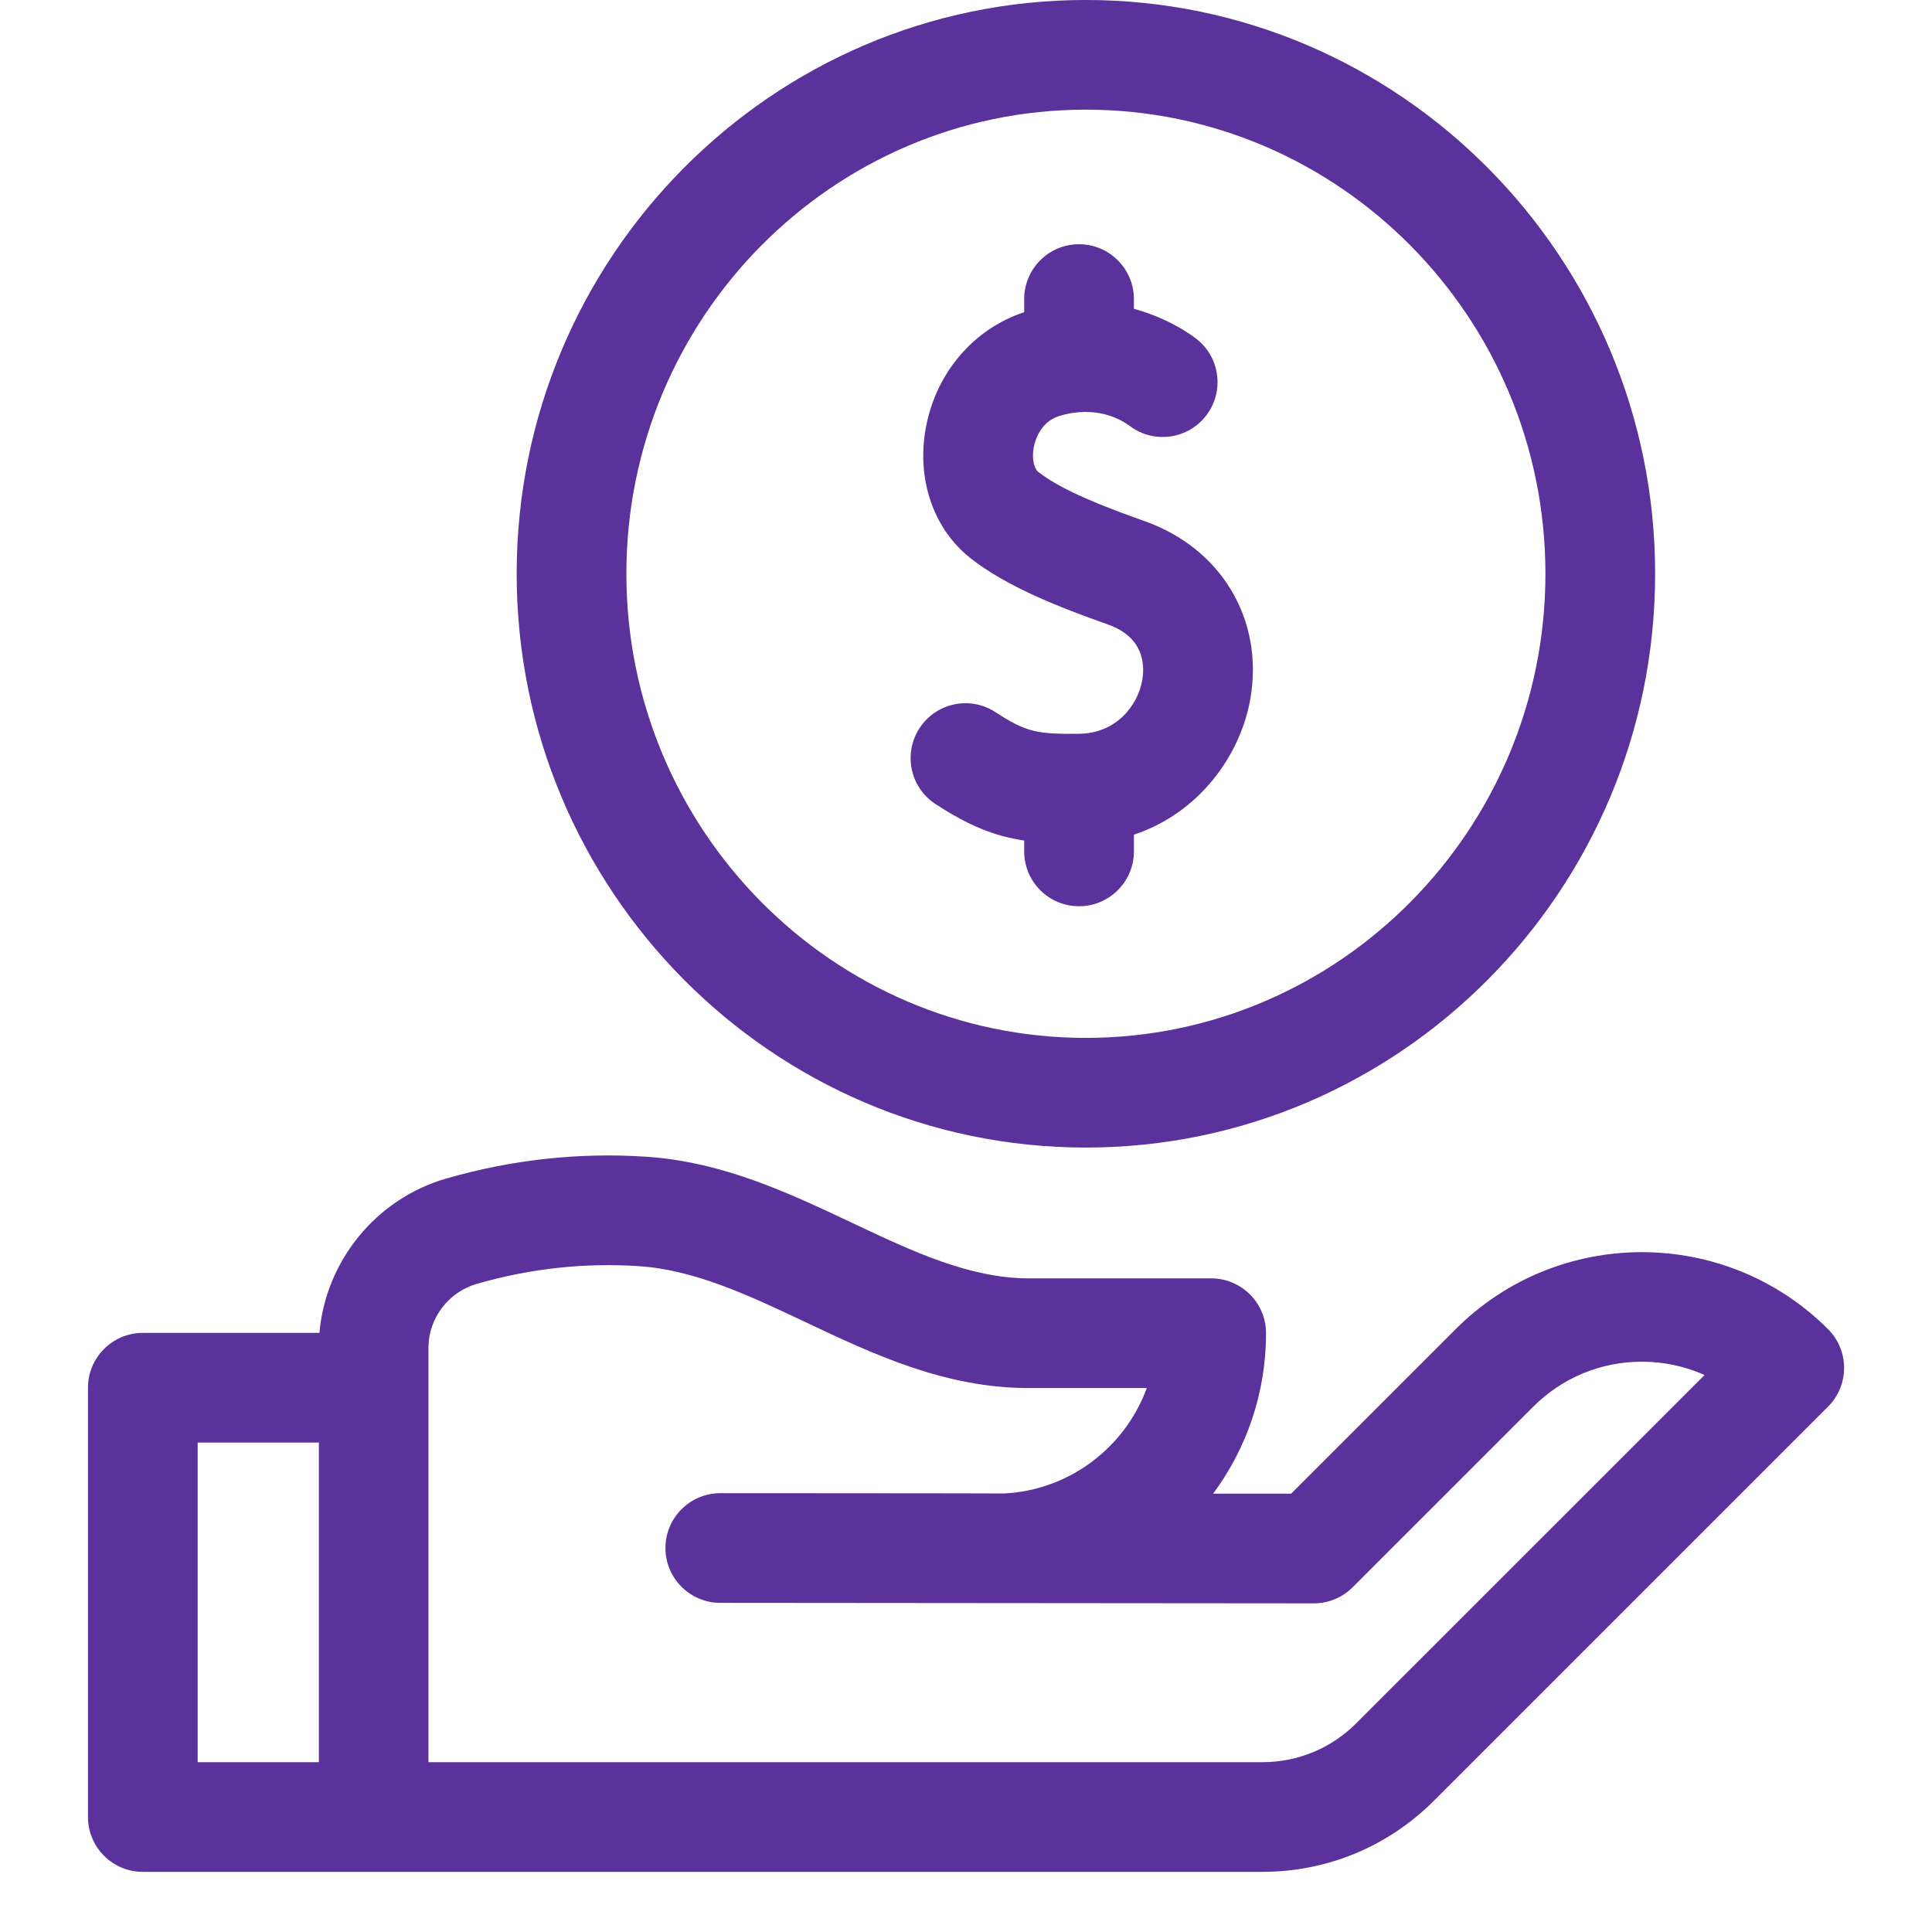
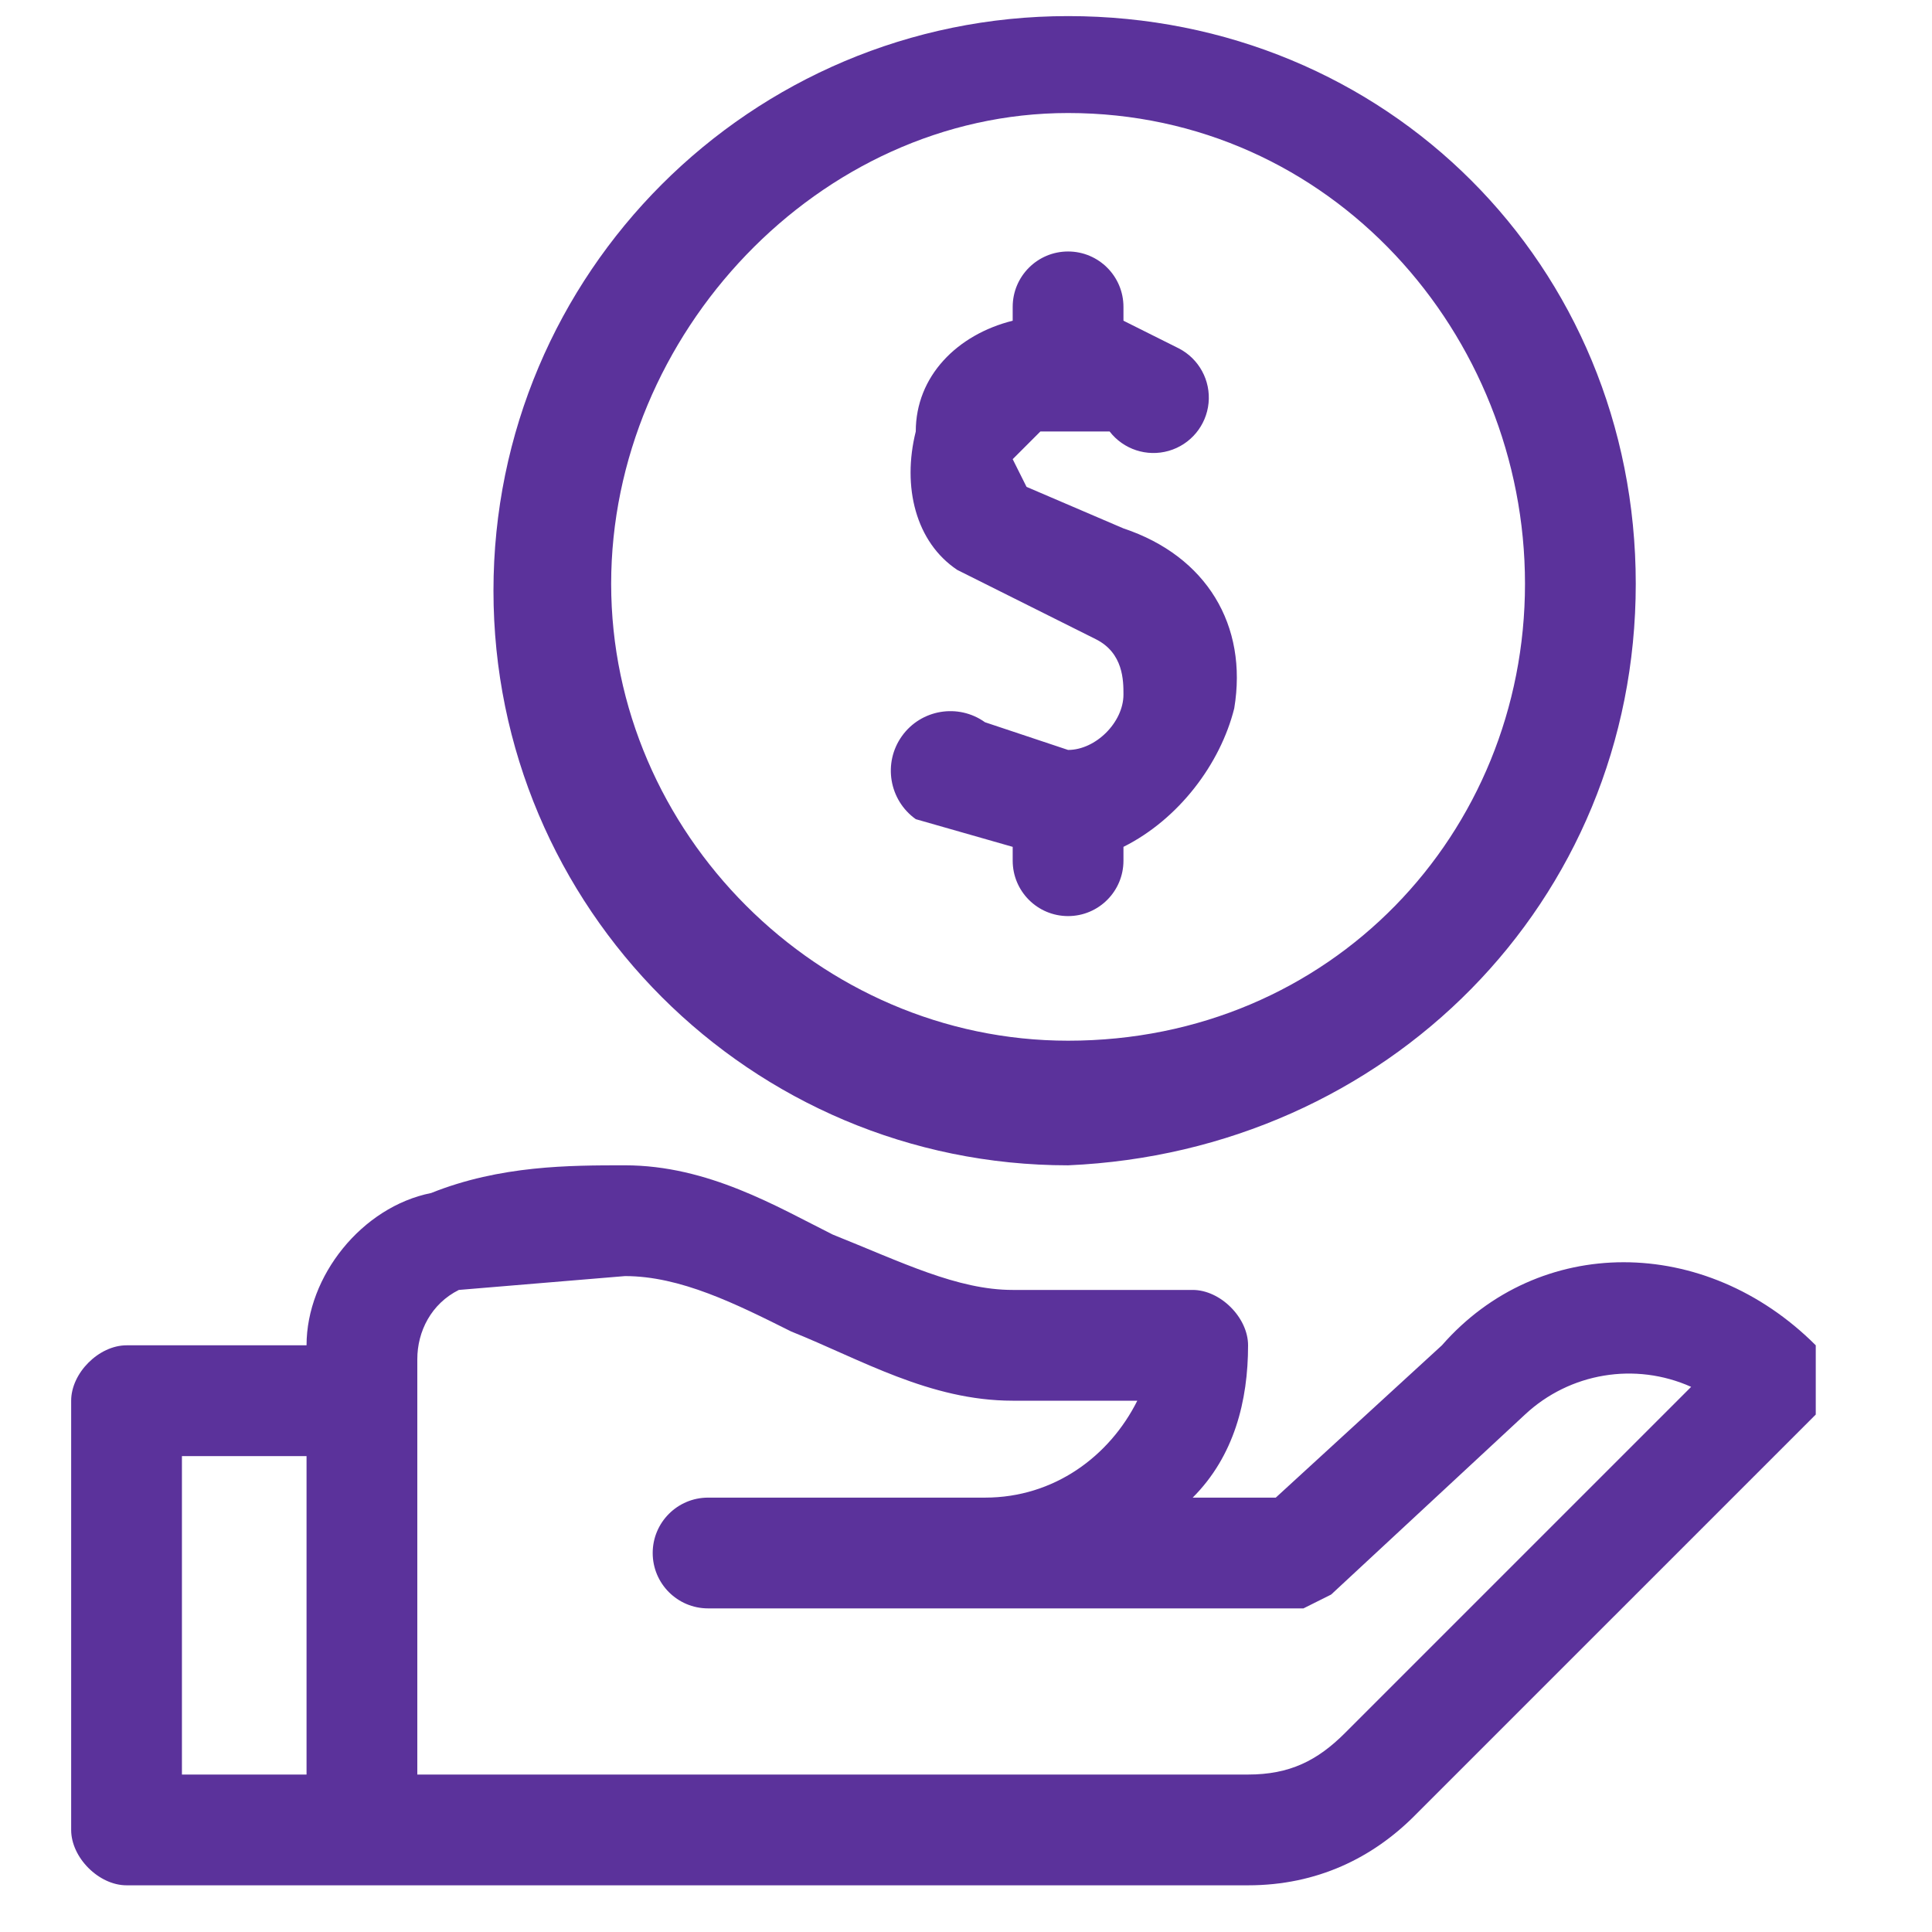
- <svg xmlns="http://www.w3.org/2000/svg" width="100%" height="100%" viewBox="0 0 60 60" version="1.1" xml:space="preserve" style="fill-rule:evenodd;clip-rule:evenodd;stroke-linejoin:round;stroke-miterlimit:2;">
-   <g transform="matrix(0.430171,0,0,0.430171,-2168.41,-236.407)">
-     <path d="M5172.78,645.521C5165.37,638.111 5153.31,638.111 5145.9,645.521L5134.02,657.4L5128.39,657.4C5130.79,654.16 5132.21,650.151 5132.21,645.817C5132.21,643.631 5130.44,641.857 5128.25,641.857L5115.11,641.857C5110.81,641.857 5106.68,639.908 5102.32,637.845C5097.73,635.681 5093,633.443 5087.46,633.074C5082.61,632.751 5077.76,633.282 5073.02,634.65C5067.96,636.11 5064.32,640.602 5063.87,645.792L5051.12,645.792C5048.94,645.792 5047.16,647.564 5047.16,649.751L5047.16,680.744C5047.16,682.931 5048.94,684.703 5051.12,684.703L5131.94,684.703C5136.62,684.703 5141.02,682.879 5144.33,679.567L5172.78,651.12C5174.33,649.574 5174.33,647.068 5172.78,645.521ZM5055.08,653.71L5063.83,653.71L5063.83,676.785L5055.08,676.785L5055.08,653.71ZM5138.73,673.968C5136.92,675.785 5134.5,676.785 5131.94,676.785L5071.74,676.785L5071.74,646.853C5071.75,644.736 5073.18,642.846 5075.22,642.256C5079.07,641.145 5083.01,640.714 5086.93,640.975C5090.97,641.244 5094.84,643.071 5098.94,645.005C5103.9,647.351 5109.03,649.776 5115.11,649.776L5123.6,649.776C5122.03,654.057 5118.02,657.165 5113.26,657.386C5113.12,657.372 5092.81,657.364 5092.81,657.364C5090.63,657.364 5088.85,659.136 5088.85,661.323C5088.85,663.51 5090.63,665.282 5092.81,665.282L5135.66,665.318C5136.71,665.318 5137.72,664.901 5138.46,664.159L5151.5,651.12C5153.6,649.026 5156.38,647.873 5159.34,647.873C5160.93,647.873 5162.46,648.204 5163.87,648.833L5138.73,673.968ZM5119.2,549.564C5096.54,549.564 5078.11,568.147 5078.11,590.988C5078.11,613.83 5096.54,632.413 5119.2,632.413C5141.86,632.413 5160.3,613.83 5160.3,590.988C5160.3,568.147 5141.86,549.564 5119.2,549.564ZM5119.2,624.495C5100.91,624.495 5086.03,609.464 5086.03,590.988C5086.03,572.513 5100.91,557.482 5119.2,557.482C5137.5,557.482 5152.38,572.513 5152.38,590.988C5152.38,609.464 5137.5,624.495 5119.2,624.495ZM5123.43,587.183C5120.6,586.18 5117.47,584.976 5115.77,583.637C5115.48,583.417 5115.28,582.72 5115.44,581.86C5115.52,581.436 5115.89,580.019 5117.29,579.596C5119.94,578.798 5121.73,579.839 5122.38,580.323C5124.13,581.633 5126.61,581.274 5127.92,579.523C5129.23,577.771 5128.87,575.291 5127.12,573.981C5126.47,573.492 5124.9,572.463 5122.67,571.86L5122.67,571.156C5122.67,568.969 5120.89,567.197 5118.71,567.197C5116.52,567.197 5114.75,568.969 5114.75,571.156L5114.75,572.102C5111.11,573.306 5108.4,576.456 5107.66,580.394C5106.95,584.127 5108.19,587.757 5110.88,589.869C5113.48,591.909 5117.18,593.371 5120.79,594.648C5123.38,595.564 5123.46,597.538 5123.28,598.634C5122.96,600.503 5121.39,602.523 5118.68,602.541C5115.69,602.563 5114.91,602.439 5112.68,600.981C5110.85,599.783 5108.39,600.296 5107.2,602.127C5106,603.957 5106.51,606.41 5108.34,607.608C5110.78,609.201 5112.63,609.931 5114.75,610.246L5114.75,611.032C5114.75,613.218 5116.52,614.991 5118.71,614.991C5120.89,614.991 5122.67,613.218 5122.67,611.032L5122.67,609.824C5127.38,608.267 5130.39,604.08 5131.09,599.948C5132.04,594.268 5128.97,589.139 5123.43,587.183Z" style="fill:rgb(91,50,155);fill-rule:nonzero;" />
-   </g>
+ <svg xmlns="http://www.w3.org/2000/svg" xml:space="preserve" style="fill-rule:evenodd;clip-rule:evenodd;stroke-linejoin:round;stroke-miterlimit:2" viewBox="0 0 60 60">
+   <path d="M5173 646c-8-8-20-8-27 0l-12 11h-6c3-3 4-7 4-11 0-2-2-4-4-4h-13c-4 0-8-2-13-4-4-2-9-5-15-5-4 0-9 0-14 2-5 1-9 6-9 11h-13c-2 0-4 2-4 4v31c0 2 2 4 4 4h81c5 0 9-2 12-5l29-29v-5Zm-118 8h9v23h-9v-23Zm84 20c-2 2-4 3-7 3h-60v-30c0-2 1-4 3-5l12-1c4 0 8 2 12 4 5 2 10 5 16 5h9c-2 4-6 7-11 7h-20a4 4 0 0 0 0 8h43l2-1 14-13a11 11 0 0 1 12-2l-25 25Zm-20-124a41 41 0 0 0 0 83c23-1 41-19 41-42s-18-41-41-41Zm0 74c-18 0-33-15-33-33s15-34 33-34c19 0 33 16 33 34s-14 33-33 33Zm4-37-7-3-1-2 2-2h5a4 4 0 1 0 5-6l-4-2v-1a4 4 0 0 0-8 0v1c-4 1-7 4-7 8-1 4 0 8 3 10l10 5c2 1 2 3 2 4 0 2-2 4-4 4l-6-2a4 4 0 1 0-5 7l7 2v1a4 4 0 1 0 8 0v-1c4-2 7-6 8-10 1-6-2-11-8-13Z" style="fill:#5b329b;fill-rule:nonzero" transform="matrix(.43 0 0 .43 -2168 -236)" />
</svg>
